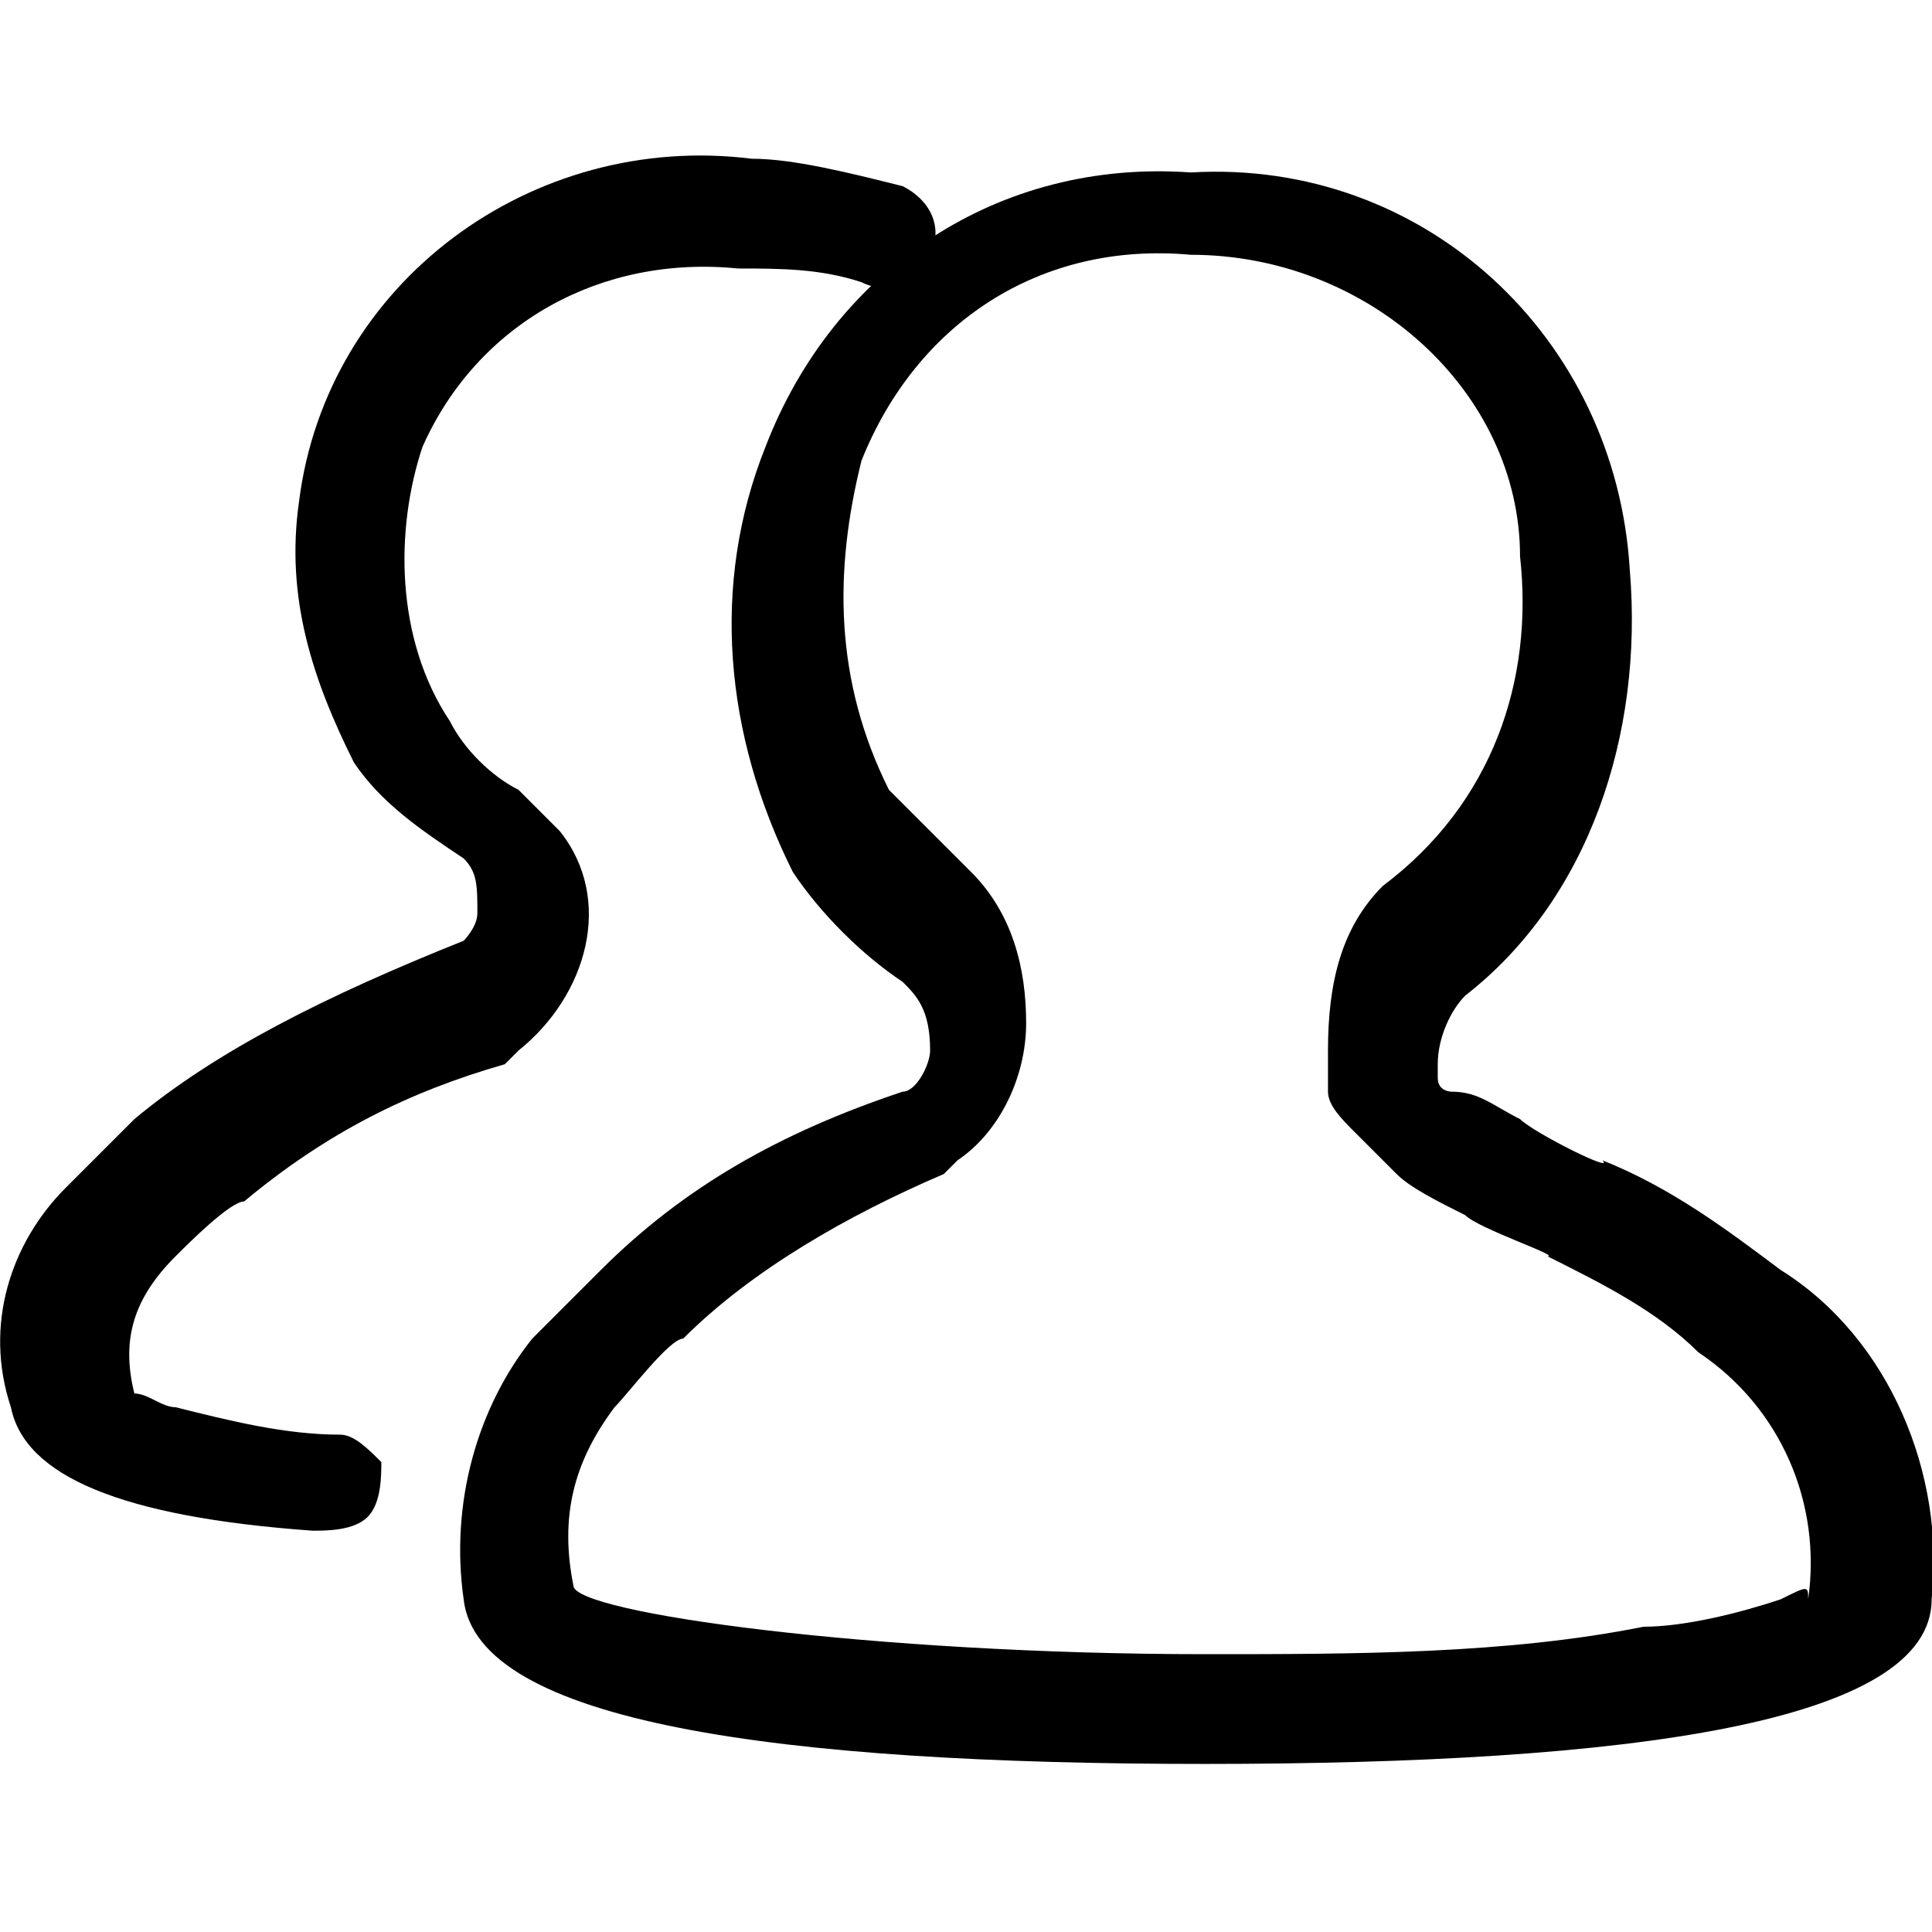
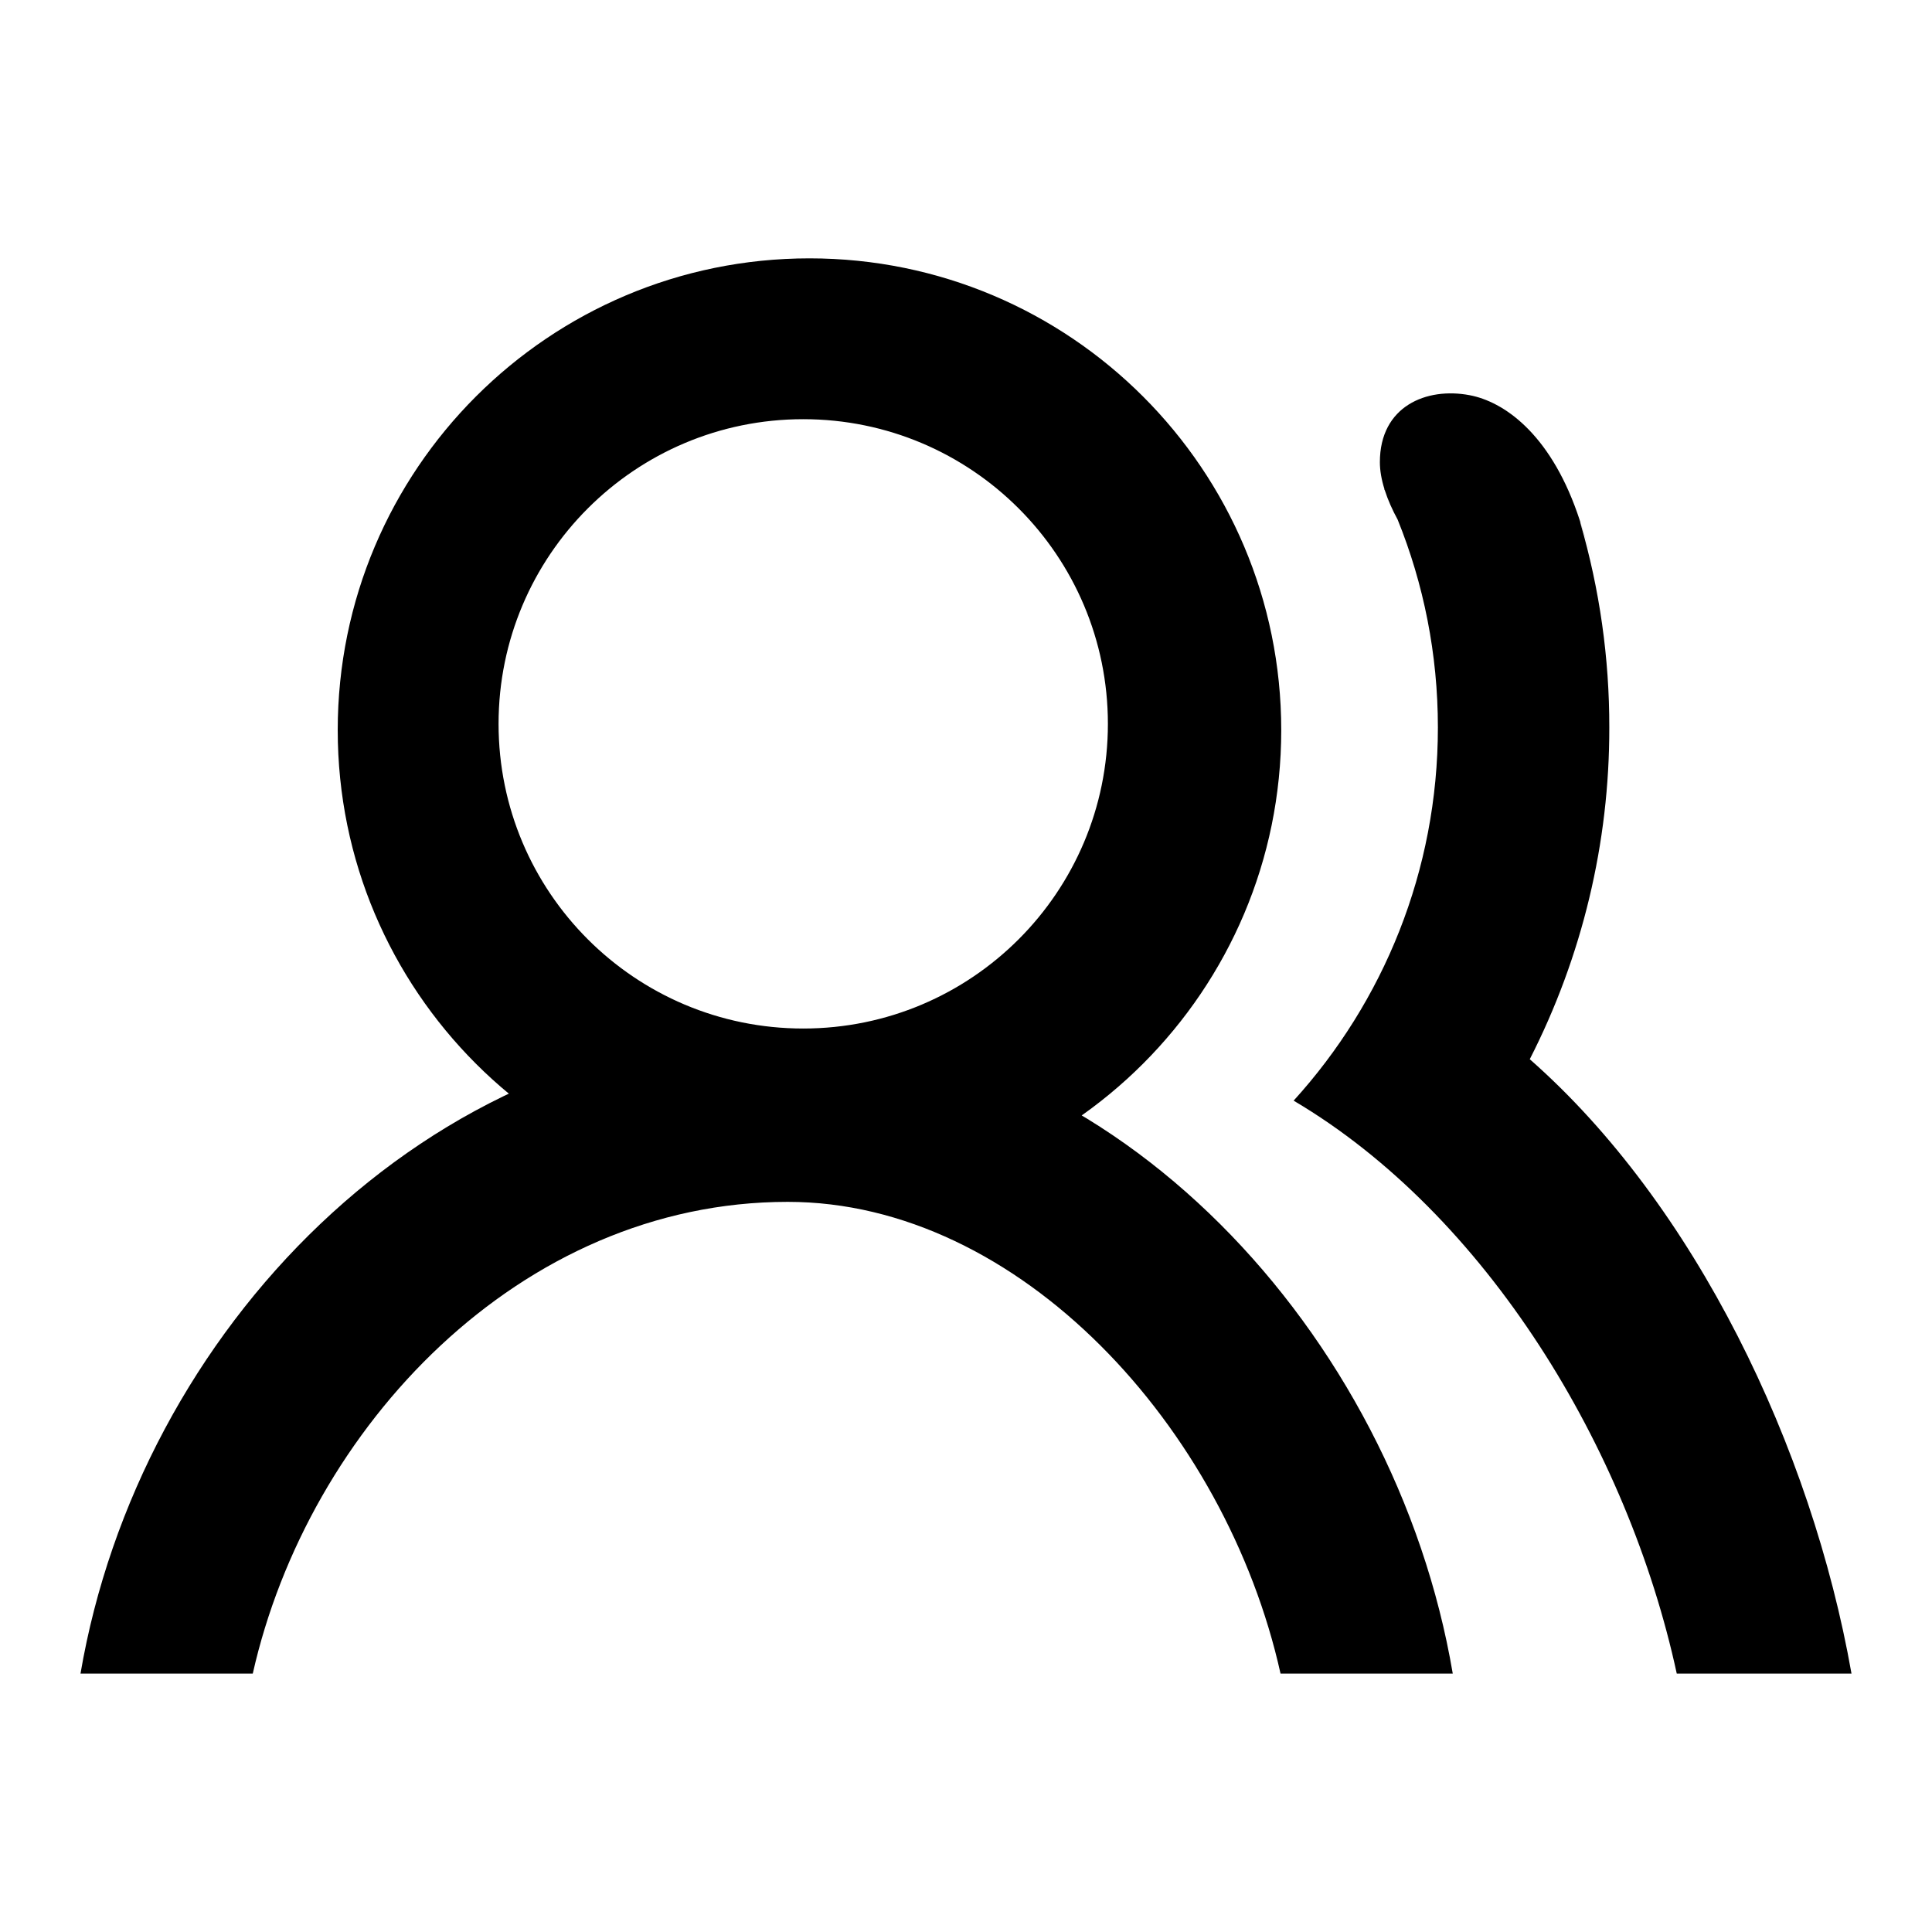
- <svg xmlns="http://www.w3.org/2000/svg" t="1626927178609" class="icon" viewBox="0 0 1030 1024" version="1.1" p-id="1316" width="128" height="128">
-   <path d="M320.326 674.085l-36.571 36.571c-29.257 36.571-43.886 87.771-36.571 138.971 7.314 65.829 168.229 87.771 394.971 87.771 226.743 0 387.657-21.943 387.657-87.771 7.314-65.829-21.943-138.971-80.457-175.543-29.257-21.943-58.514-43.886-95.086-58.514 7.314 7.314-36.571-14.629-43.886-21.943-14.629-7.314-21.943-14.629-36.571-14.629 0 0-7.314 0-7.314-7.314v-7.314c0-14.629 7.314-29.257 14.629-36.571 65.829-51.2 95.086-138.971 87.771-226.743-7.314-124.343-109.714-219.429-234.057-212.114-102.4-7.314-190.171 51.2-226.743 146.286-29.257 73.143-21.943 153.6 14.629 226.743 14.629 21.943 36.571 43.886 58.514 58.514 7.314 7.314 14.629 14.629 14.629 36.571 0 7.314-7.314 21.943-14.629 21.943-65.829 21.943-117.029 51.2-160.914 95.086z m387.657-95.086c0 7.314 7.314 14.629 14.629 21.943l21.943 21.943c7.314 7.314 21.943 14.629 36.571 21.943 7.314 7.314 51.2 21.943 43.886 21.943 29.257 14.629 58.514 29.257 80.457 51.2 43.886 29.257 65.829 80.457 58.514 131.657 0-7.314 0-7.314-14.629 0-21.943 7.314-51.2 14.629-73.143 14.629-73.143 14.629-153.6 14.629-234.057 14.629-175.543 0-336.457-21.943-336.457-36.571-7.314-36.571 0-65.829 21.943-95.086 7.314-7.314 29.257-36.571 36.571-36.571 36.571-36.571 87.771-65.829 138.971-87.771l7.314-7.314c21.943-14.629 36.571-43.886 36.571-73.143s-7.314-58.514-29.257-80.457l-43.886-43.886c-29.257-58.514-29.257-117.029-14.629-175.543 29.257-73.143 95.086-117.029 175.543-109.714 95.086 0 175.543 73.143 175.543 160.914 7.314 65.829-14.629 131.657-73.143 175.543-21.943 21.943-29.257 51.2-29.257 87.771v21.943z" p-id="1317" />
-   <path d="M71.641 593.627l-36.571 36.571c-29.257 29.257-43.886 73.143-29.257 117.029 7.314 36.571 58.514 58.514 160.914 65.829 7.314 0 21.943 0 29.257-7.314 7.314-7.314 7.314-21.943 7.314-29.257-7.314-7.314-14.629-14.629-21.943-14.629-29.257 0-58.514-7.314-87.771-14.629-7.314 0-14.629-7.314-21.943-7.314-7.314-29.257 0-51.2 21.943-73.143 7.314-7.314 29.257-29.257 36.571-29.257 43.886-36.571 87.771-58.514 138.971-73.143l7.314-7.314c36.571-29.257 51.2-80.457 21.943-117.029l-21.943-21.943c-14.629-7.314-29.257-21.943-36.571-36.571-29.257-43.886-29.257-102.4-14.629-146.286 29.257-65.829 95.086-102.4 168.229-95.086 21.943 0 43.886 0 65.829 7.314 14.629 7.314 29.257 0 36.571-14.629 7.314-14.629 0-29.257-14.629-36.571-29.257-7.314-58.514-14.629-80.457-14.629-117.029-14.629-226.743 65.829-241.371 182.857-7.314 51.2 7.314 95.086 29.257 138.971 14.629 21.943 36.571 36.571 58.514 51.2 7.314 7.314 7.314 14.629 7.314 29.257 0 7.314-7.314 14.629-7.314 14.629-73.143 29.257-131.657 58.514-175.543 95.086z" p-id="1318" />
+ <svg xmlns="http://www.w3.org/2000/svg" t="1659107284338" class="icon" viewBox="0 0 1024 1024" version="1.1" p-id="35187" width="200" height="200">
+   <defs>
+     <style type="text/css">@font-face { font-family: feedback-iconfont; src: url("//at.alicdn.com/t/font_1031158_u69w8yhxdu.woff2?t=1630033759944") format("woff2"), url("//at.alicdn.com/t/font_1031158_u69w8yhxdu.woff?t=1630033759944") format("woff"), url("//at.alicdn.com/t/font_1031158_u69w8yhxdu.ttf?t=1630033759944") format("truetype"); }
+ </style>
+   </defs>
+   <path d="M837.604 277.134a2.276 2.276 0 0 0-0.057-0.484c-0.199-0.654 14.848 44.857-0.597-1.934a88.462 88.462 0 0 0-0.996-2.93c-14.962-42.496-39.225-58.965-57.003-62.322-22.841-4.352-47.588 5.774-47.588 35.499 0 4.437 0.853 9.273 2.418 14.251l-0.142-0.028c0.085 0.256 0.228 0.512 0.37 0.768 1.621 5.063 3.954 10.268 6.77 15.445 13.767 34.02 21.333 71.225 21.333 110.165 0 76.117-28.956 145.522-76.459 197.803 102.03 60.274 177.209 184.149 203.065 303.673H981.333c-21.163-119.979-82.916-248.633-170.524-325.632a385.195 385.195 0 0 0 42.155-175.844 386.276 386.276 0 0 0-15.36-108.43zM429.056 637.013a250.027 250.027 0 1 0-0.028-500.082 250.027 250.027 0 0 0 0.028 500.082z m158.151-253.355a161.479 161.479 0 1 1-322.958 0 161.479 161.479 0 0 1 322.958 0z m182.784 503.381c-30.663-180.878-180.708-340.935-352.484-340.935-191.744 0-343.95 160.057-374.841 340.935h91.307c29.355-130.304 141.625-250.027 283.534-250.027 122.738 0 232.249 119.694 261.205 250.027h91.278z" fill="" p-id="35188" />
</svg>
